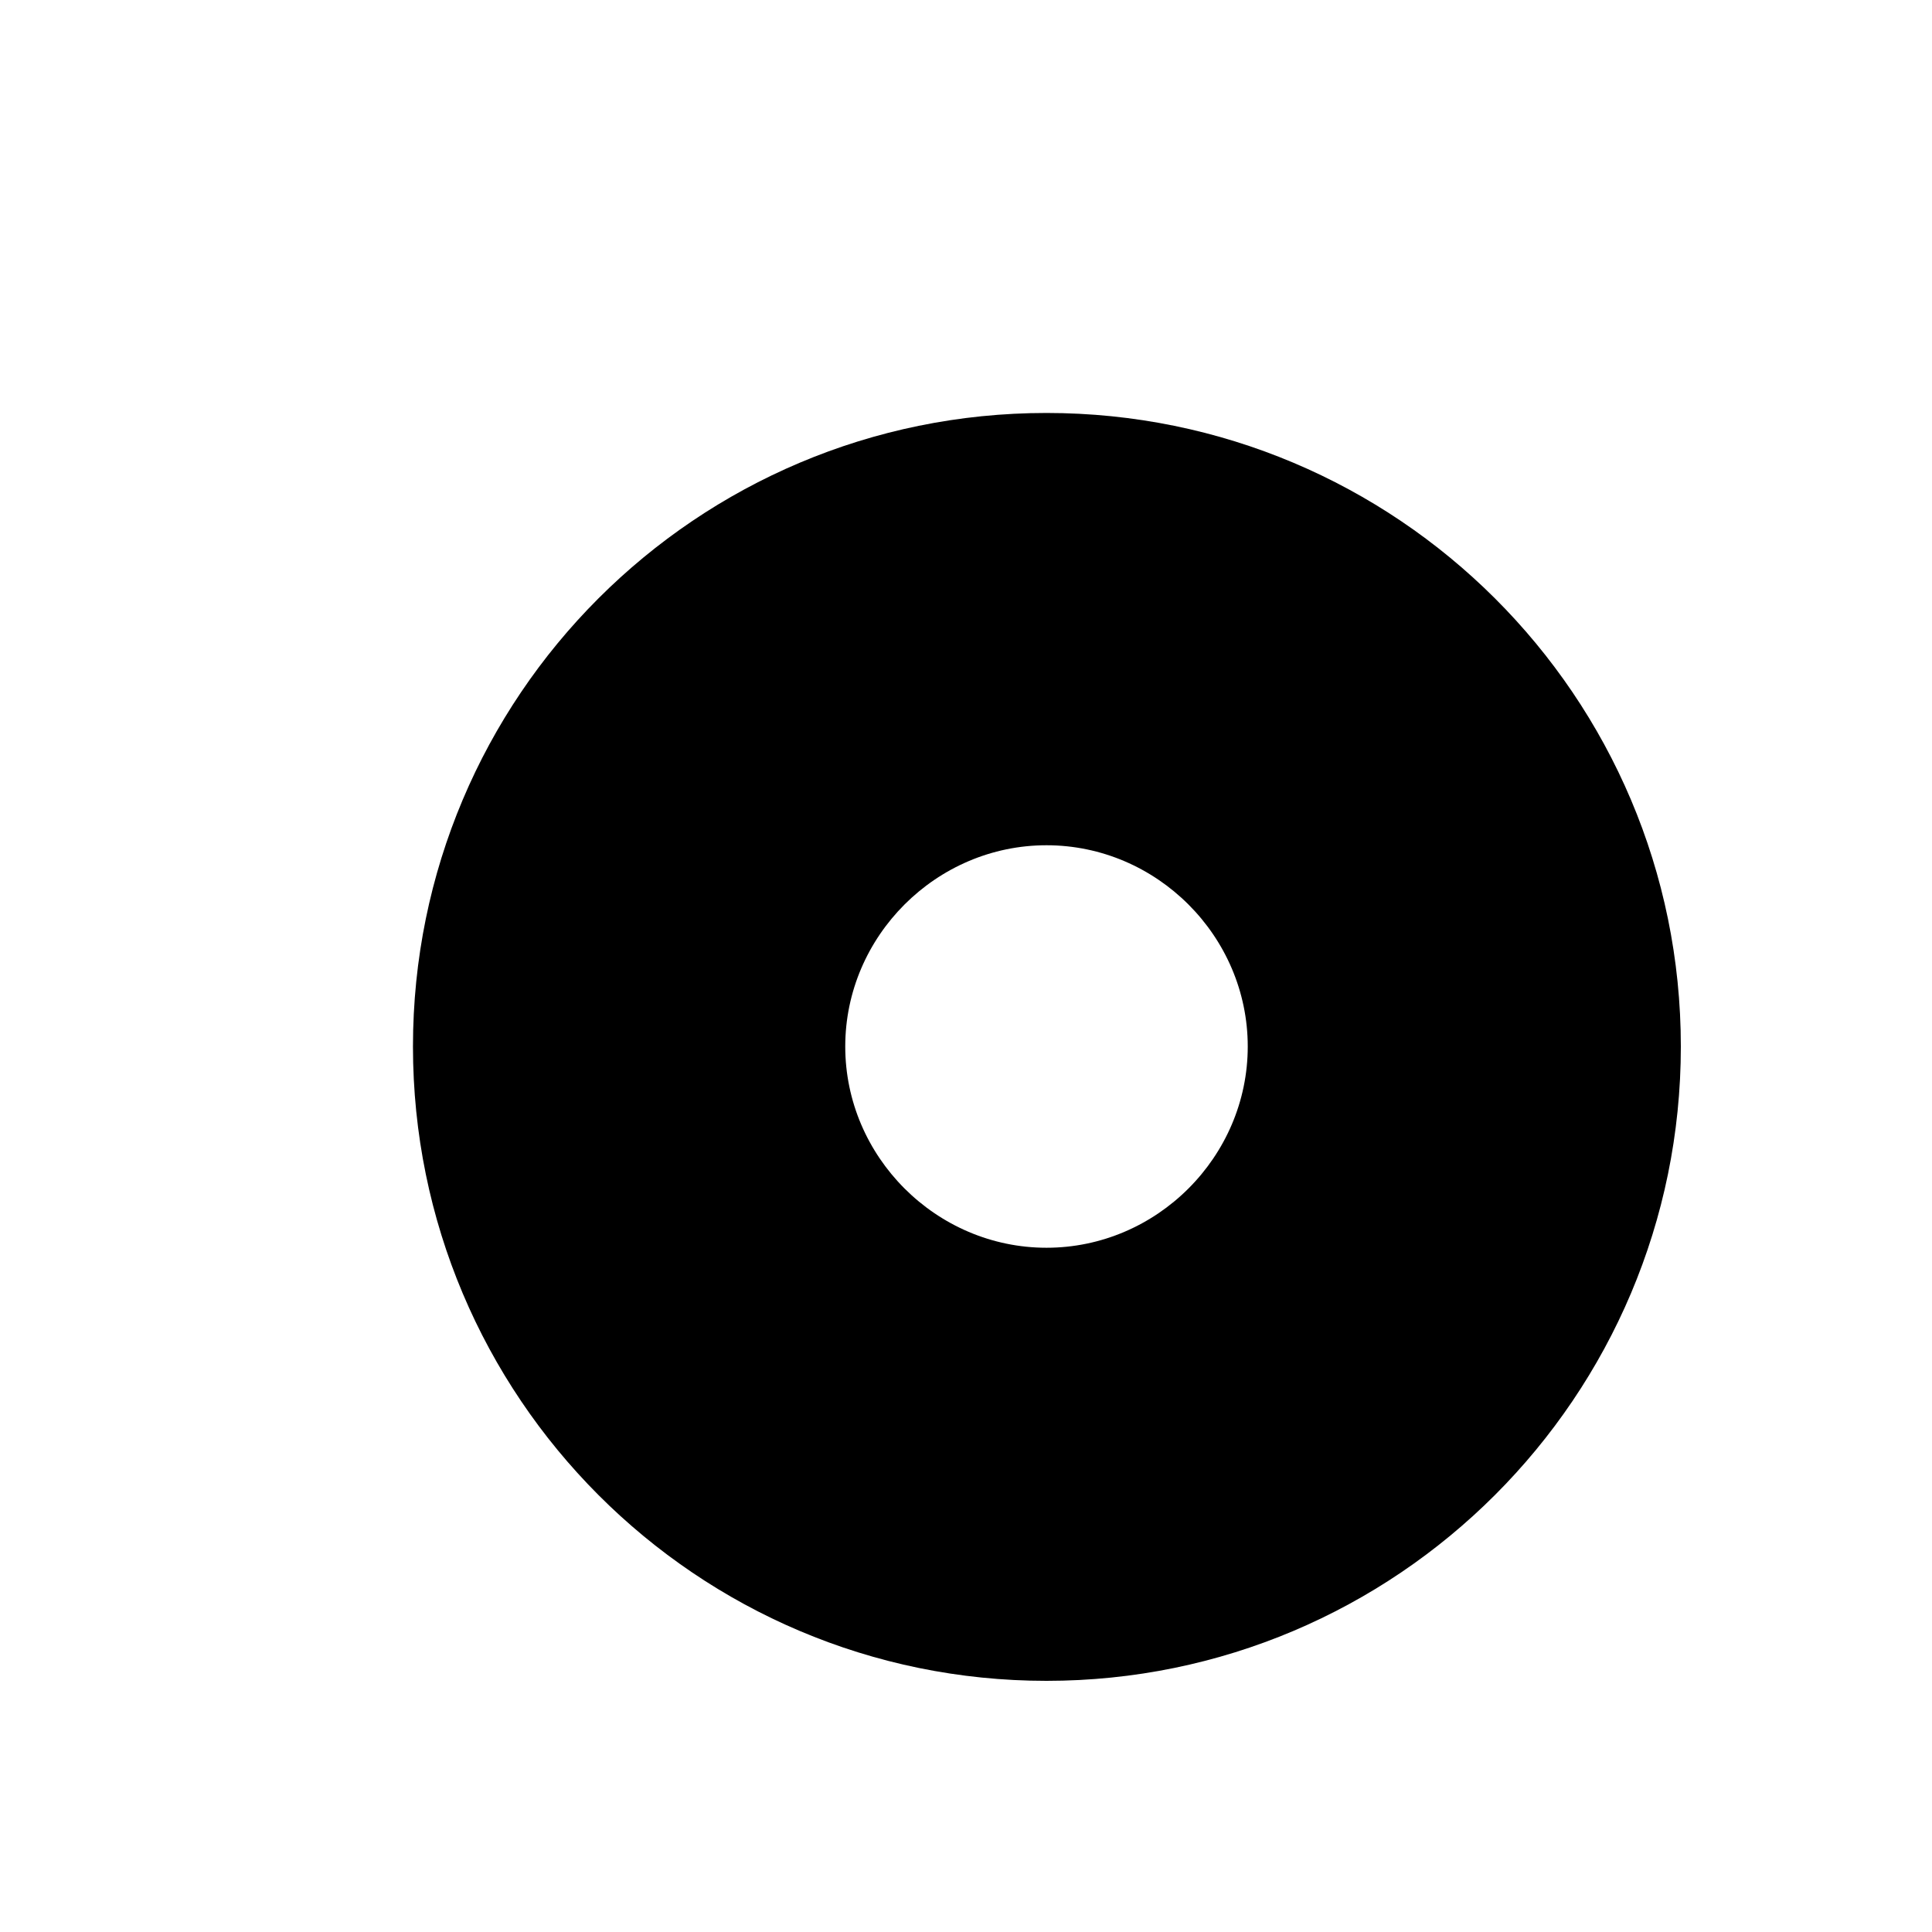
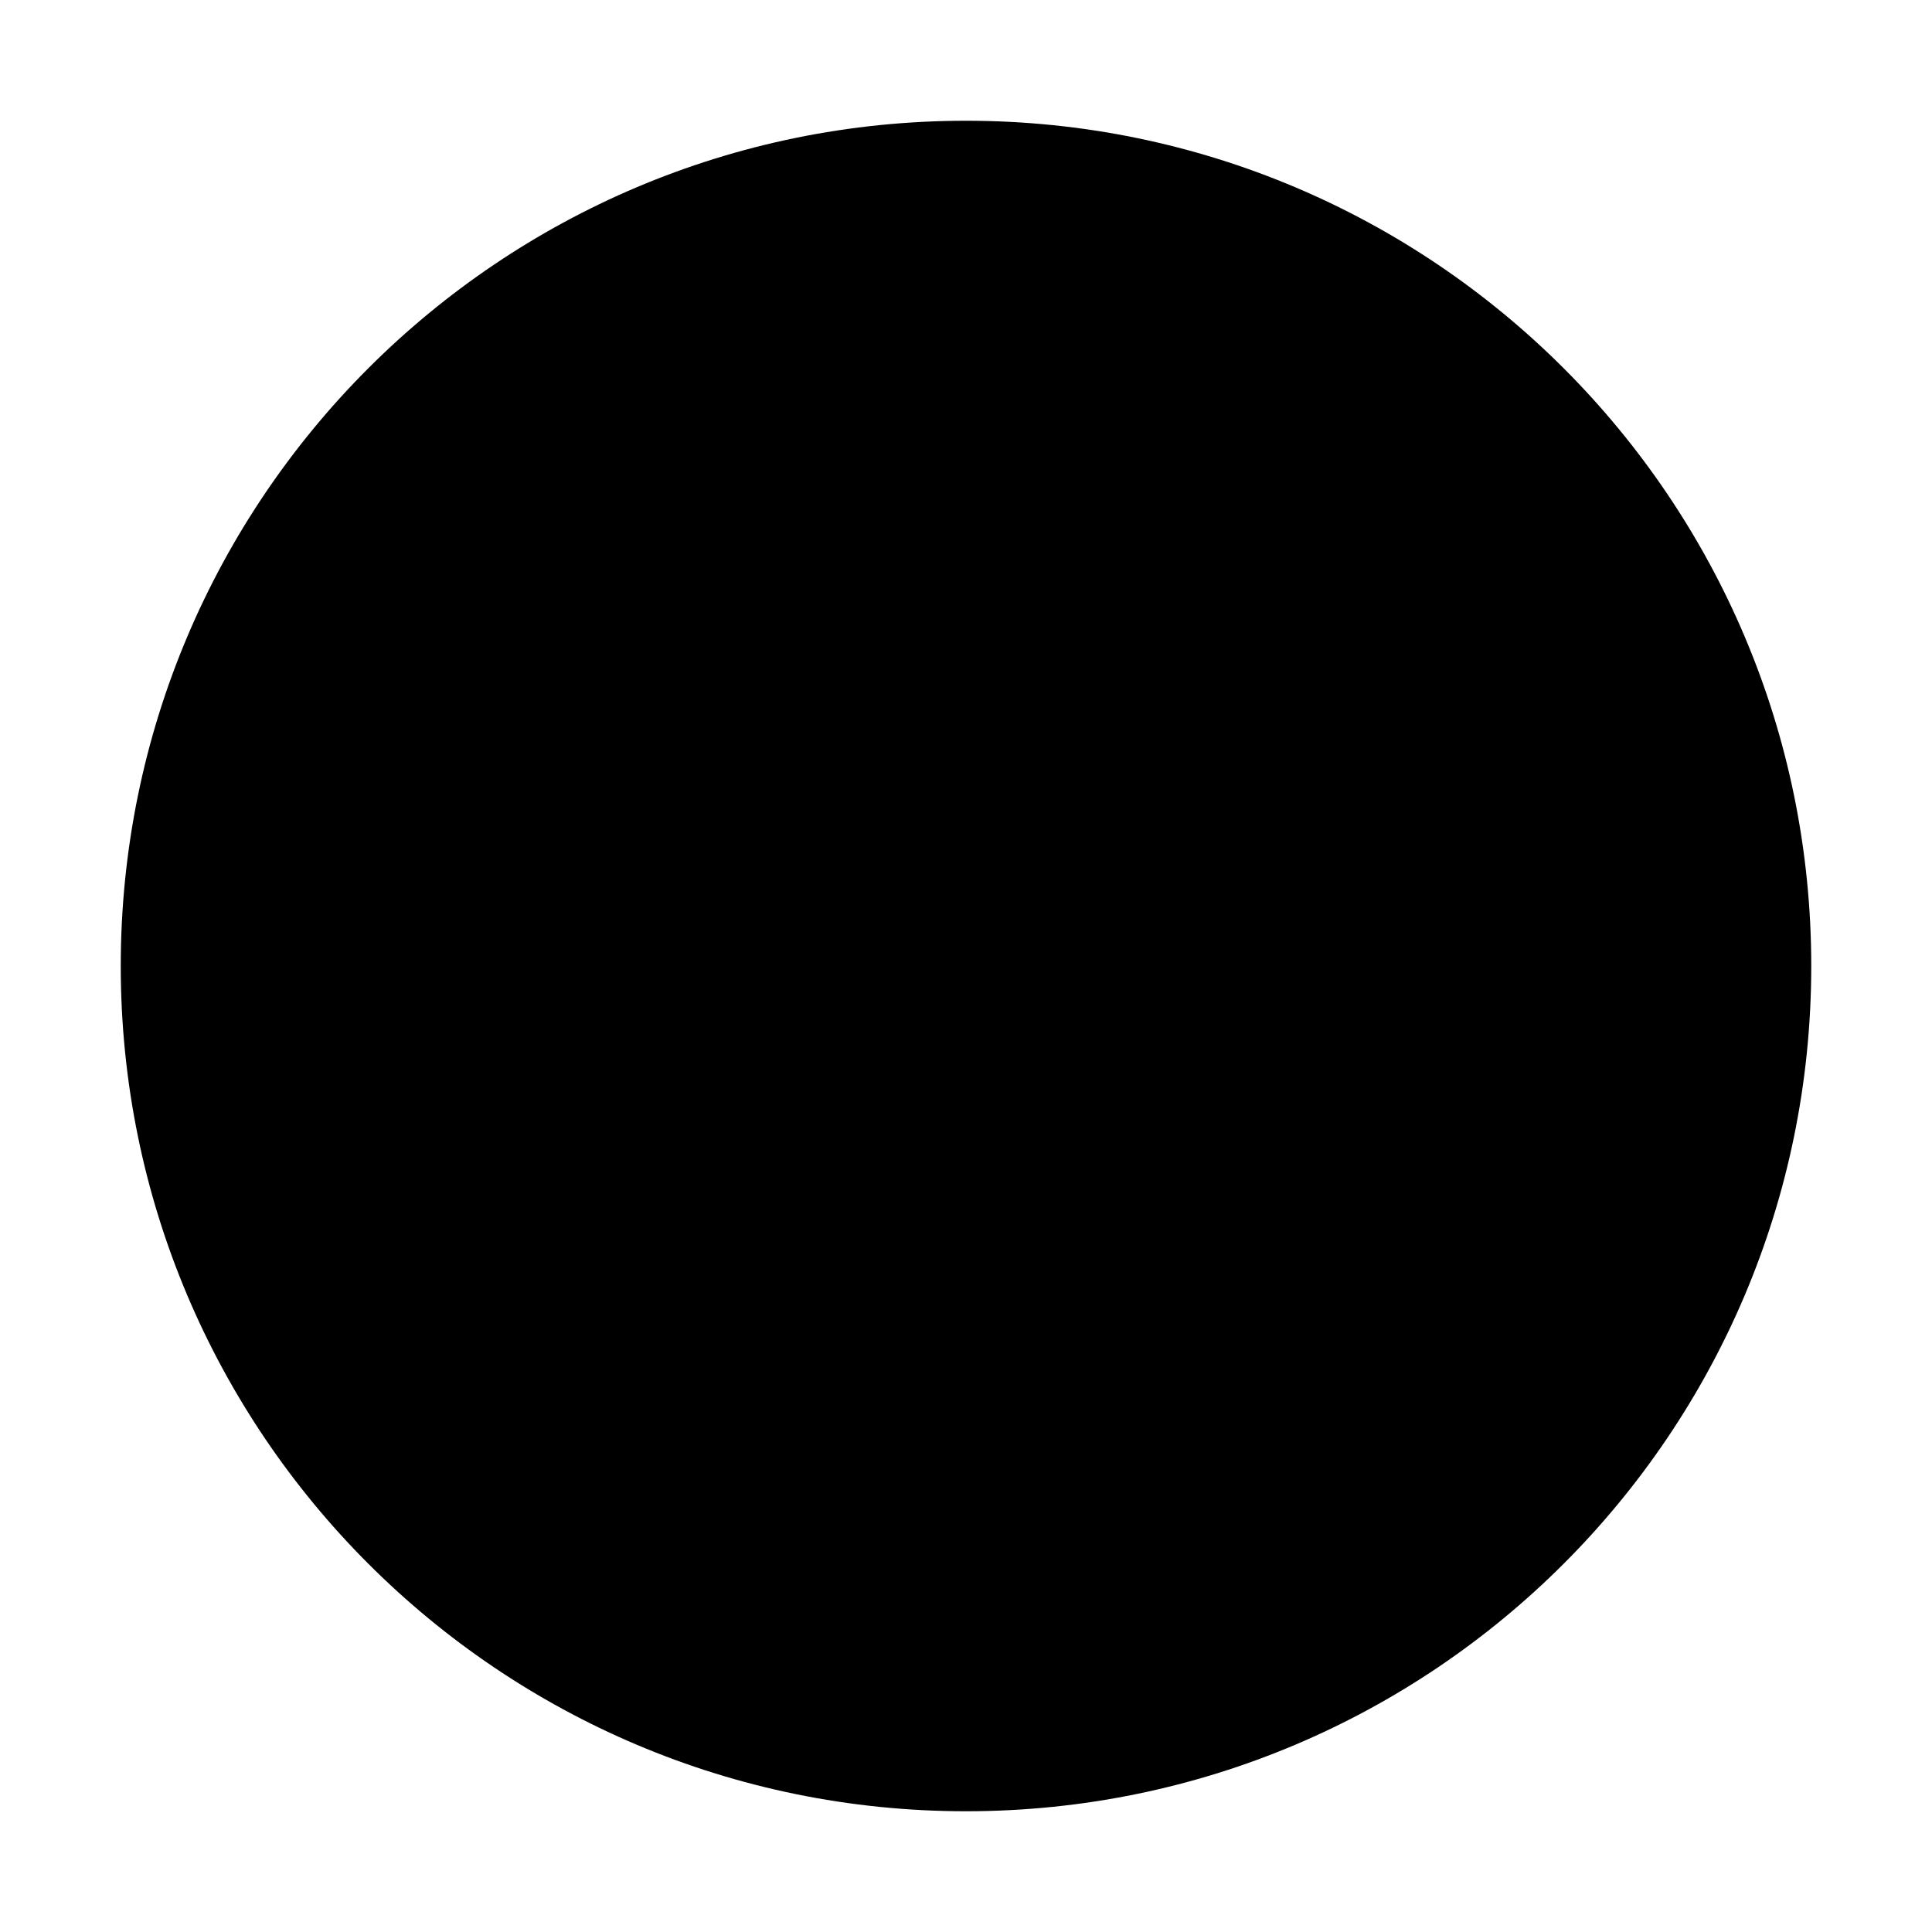
- <svg xmlns="http://www.w3.org/2000/svg" viewBox="0 0 24 24" fill="currentColor">
-   <path d="M5.13,13C5.13,8.65,8.65,5.13,13,5.13C17.35,5.13,20.88,8.65,20.88,13C20.88,17.35,17.35,20.88,13,20.88C8.65,20.88,5.13,17.35,5.13,13ZM15.5,13C15.5,11.63,14.37,10.5,13,10.5C11.63,10.5,10.5,11.63,10.5,13C10.5,14.37,11.63,15.5,13,15.5C14.37,15.5,15.5,14.37,15.5,13Z" />
+ <svg xmlns="http://www.w3.org/2000/svg" viewBox="0 0 24 24">
+   <path d="M1.5,12C1.5,6.2,6.2,1.5,12,1.5C17.8,1.5,22.5,6.2,22.5,12C22.5,17.8,17.8,22.5,12,22.5C6.2,22.5,1.5,17.8,1.5,12Z" fill="currentColor" />
+   <path d="M15.33,12C15.33,10.17,13.83,8.67,12,8.67C10.17,8.67,8.67,10.17,8.67,12C8.67,13.83,10.17,15.33,12,15.33C13.83,15.33,15.33,13.83,15.33,12Z" fill="currentColor" />
</svg>
